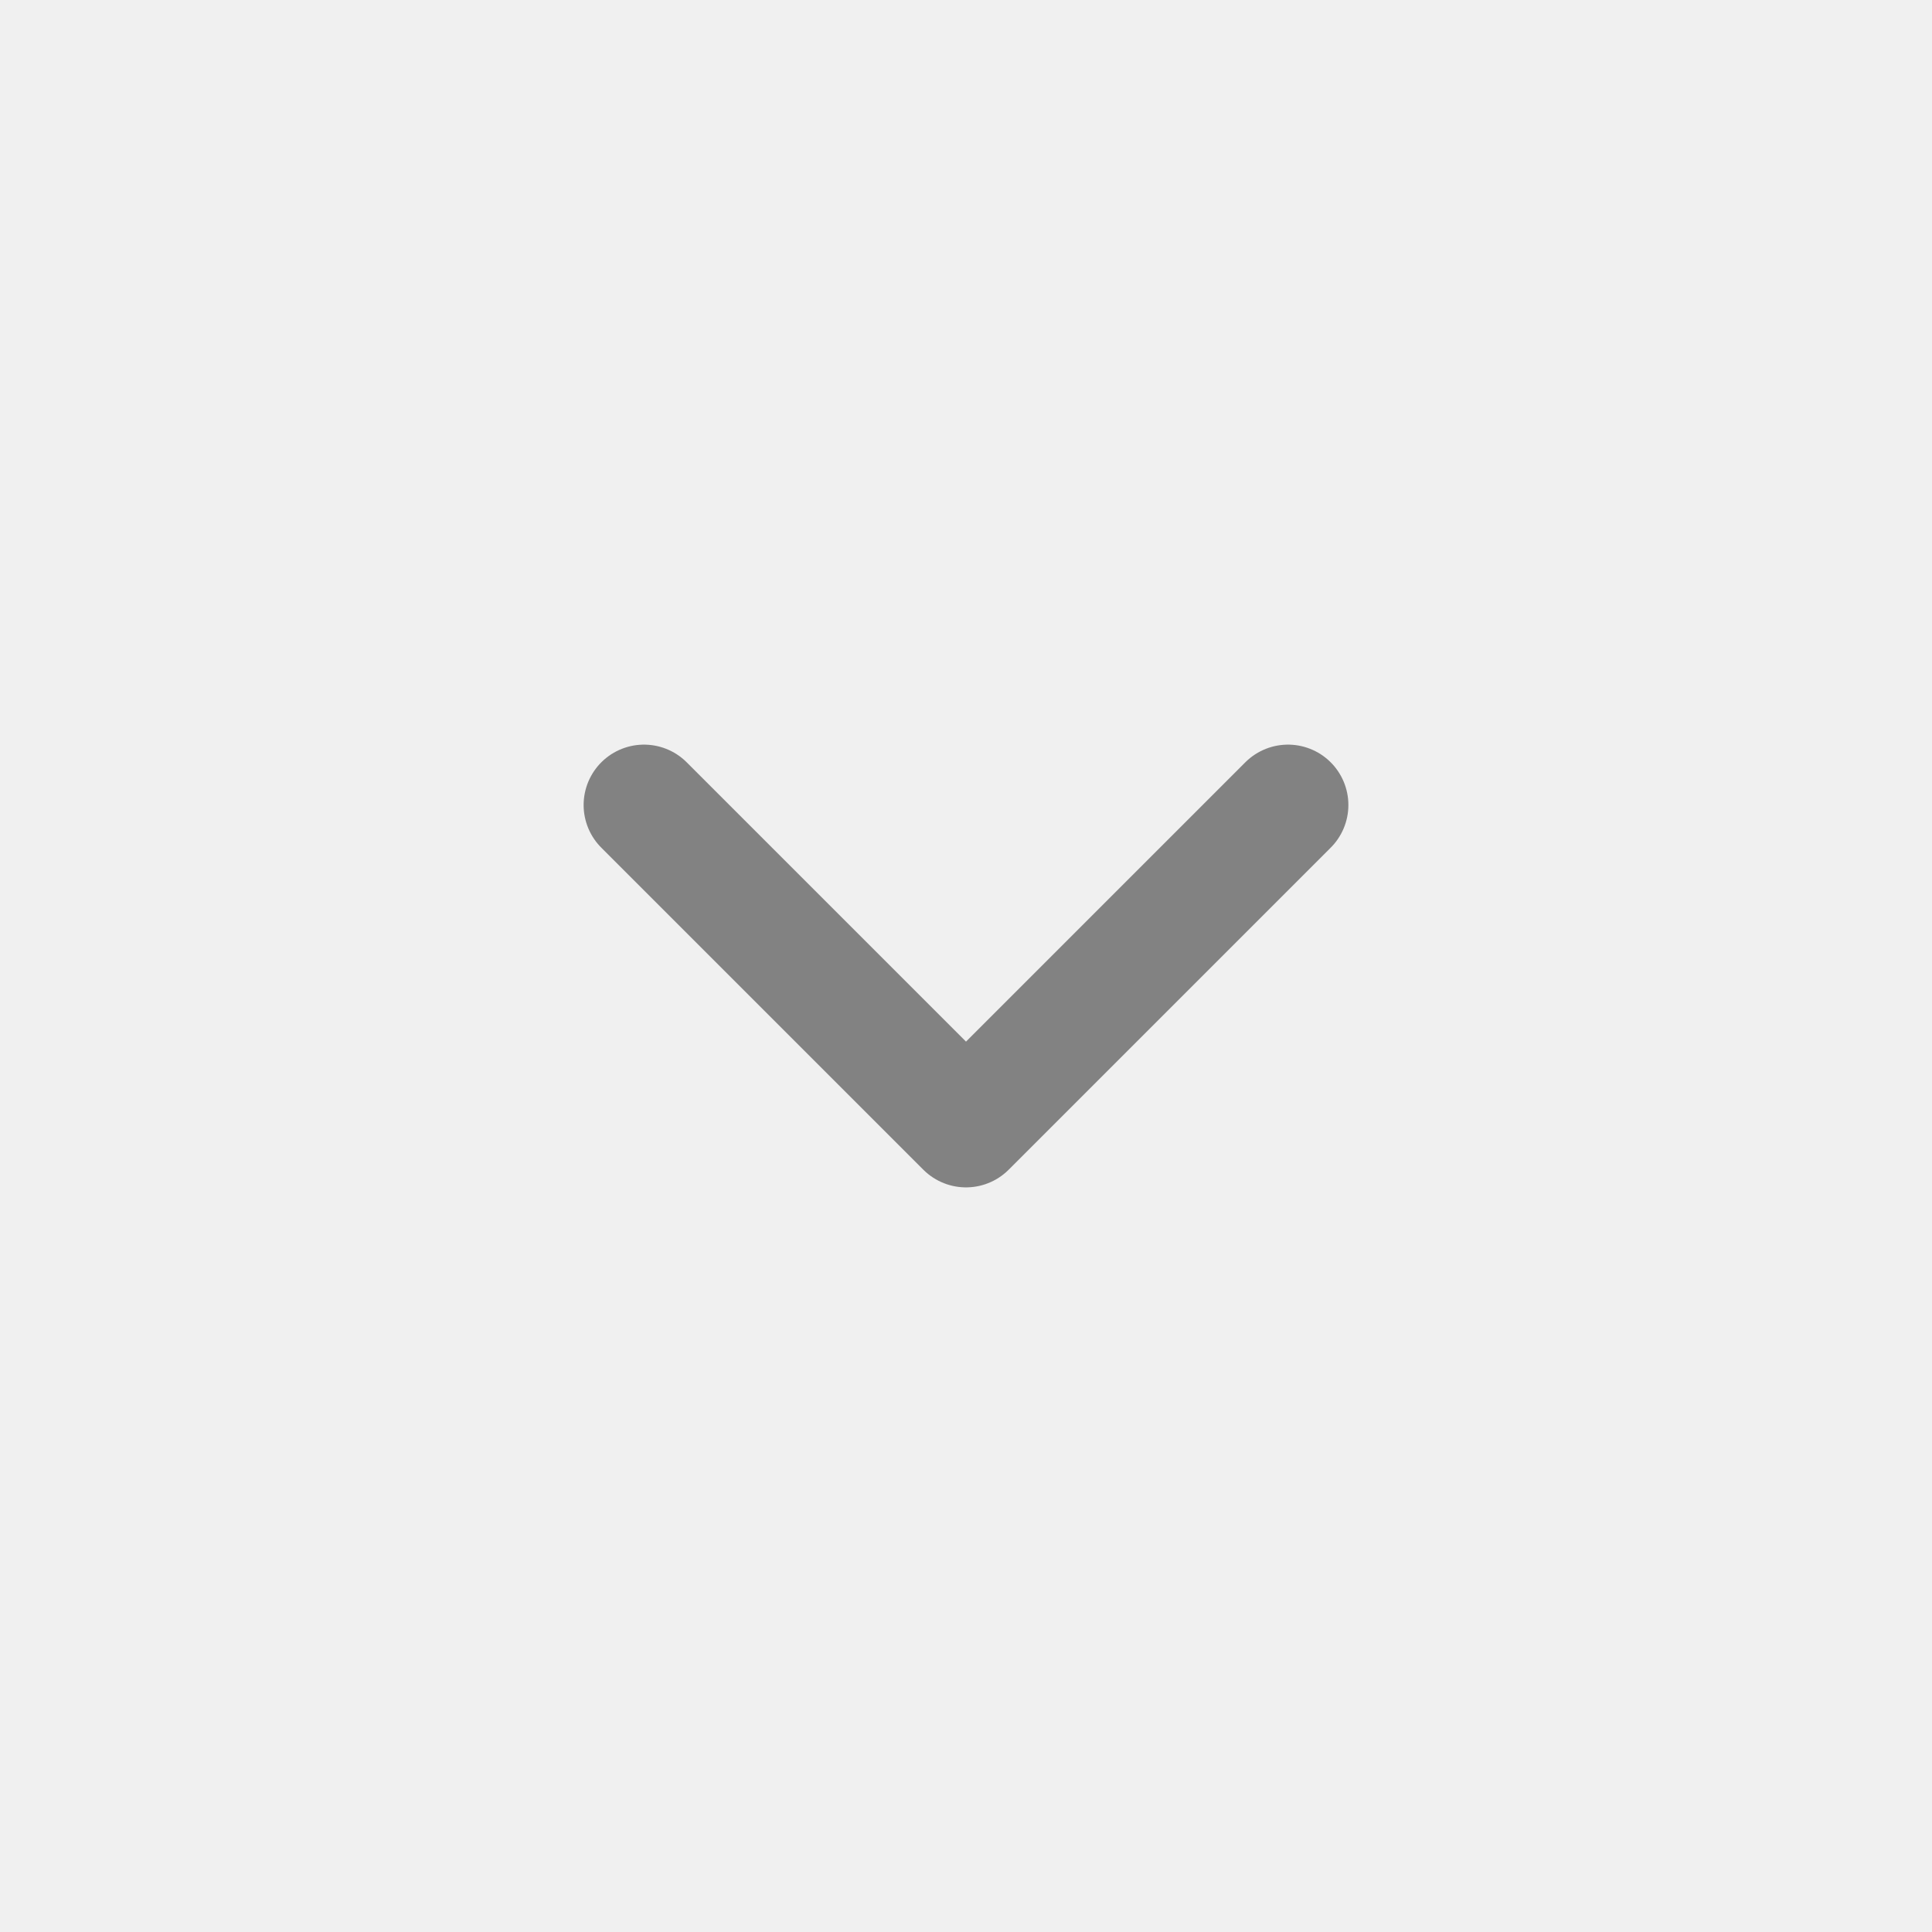
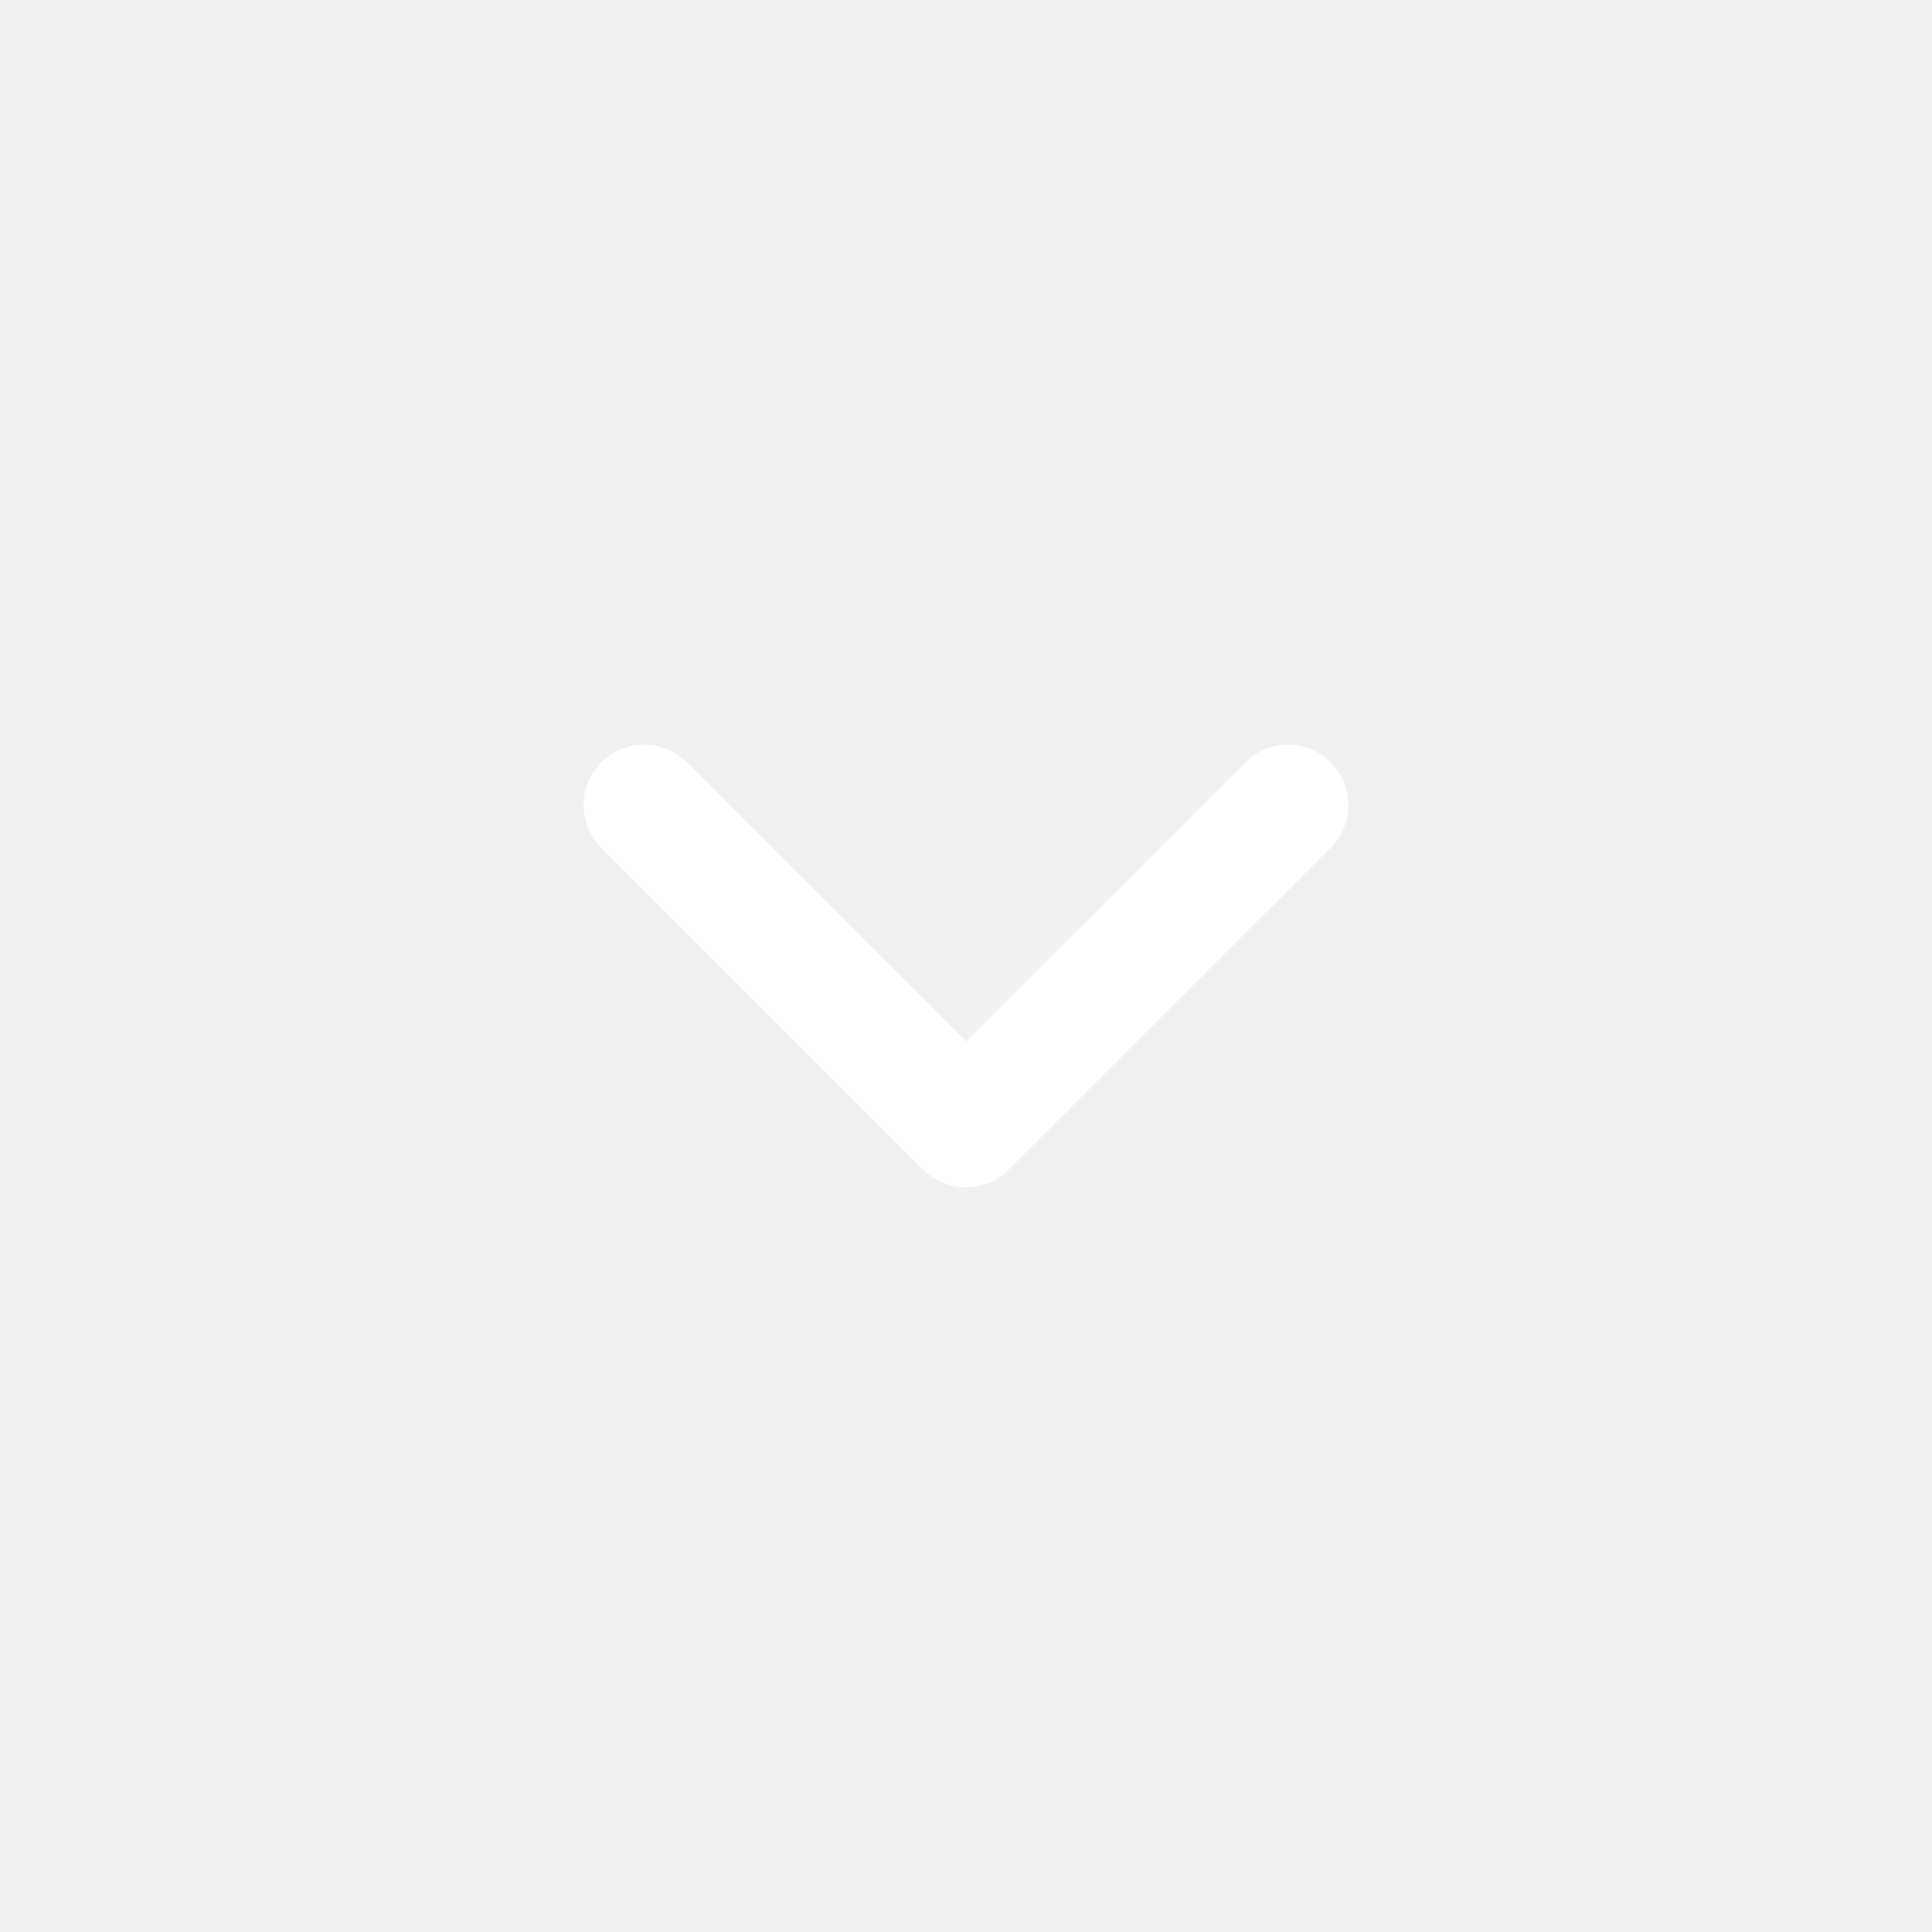
<svg xmlns="http://www.w3.org/2000/svg" width="2.4rem" height="2.4rem" viewBox="0 0 24 24" fill="none">
-   <path d="M16 10L12 14L8 10" stroke="#828282" stroke-width="1.5" stroke-linecap="round" stroke-linejoin="round" />
+   <path d="M16 10L12 14L8 10" stroke="white" stroke-width="1.5" stroke-linecap="round" stroke-linejoin="round" />
</svg>
